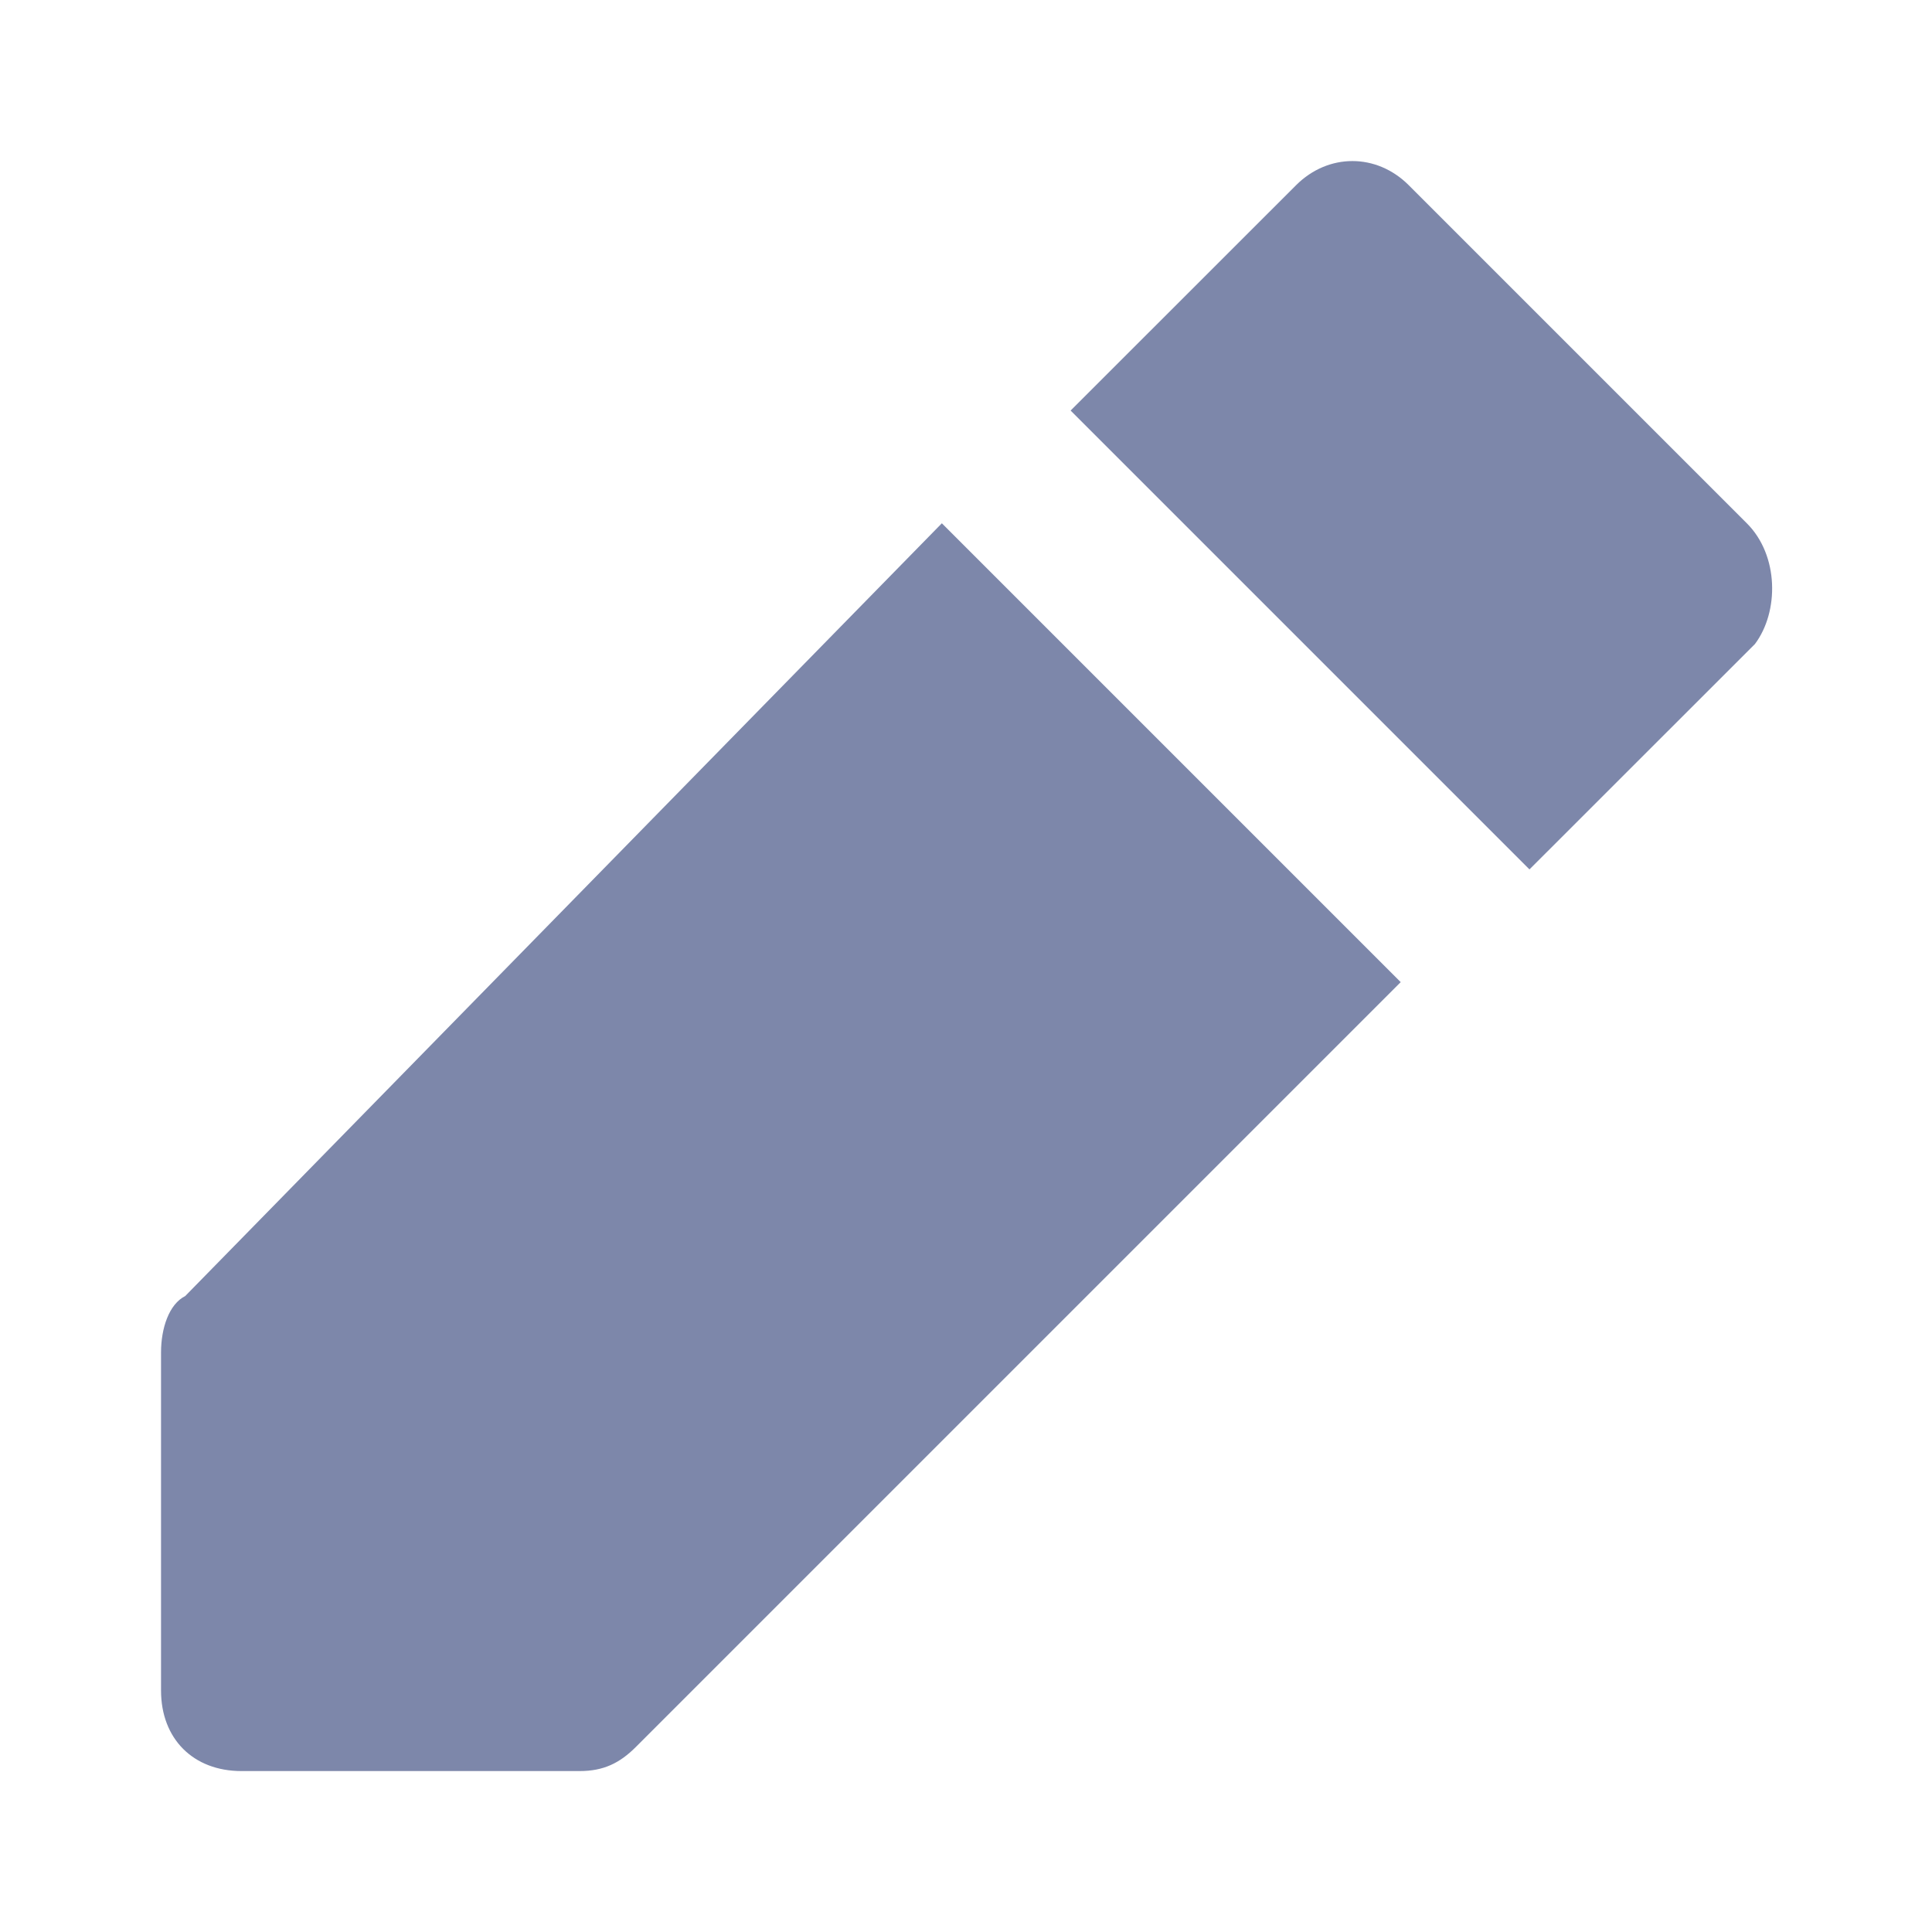
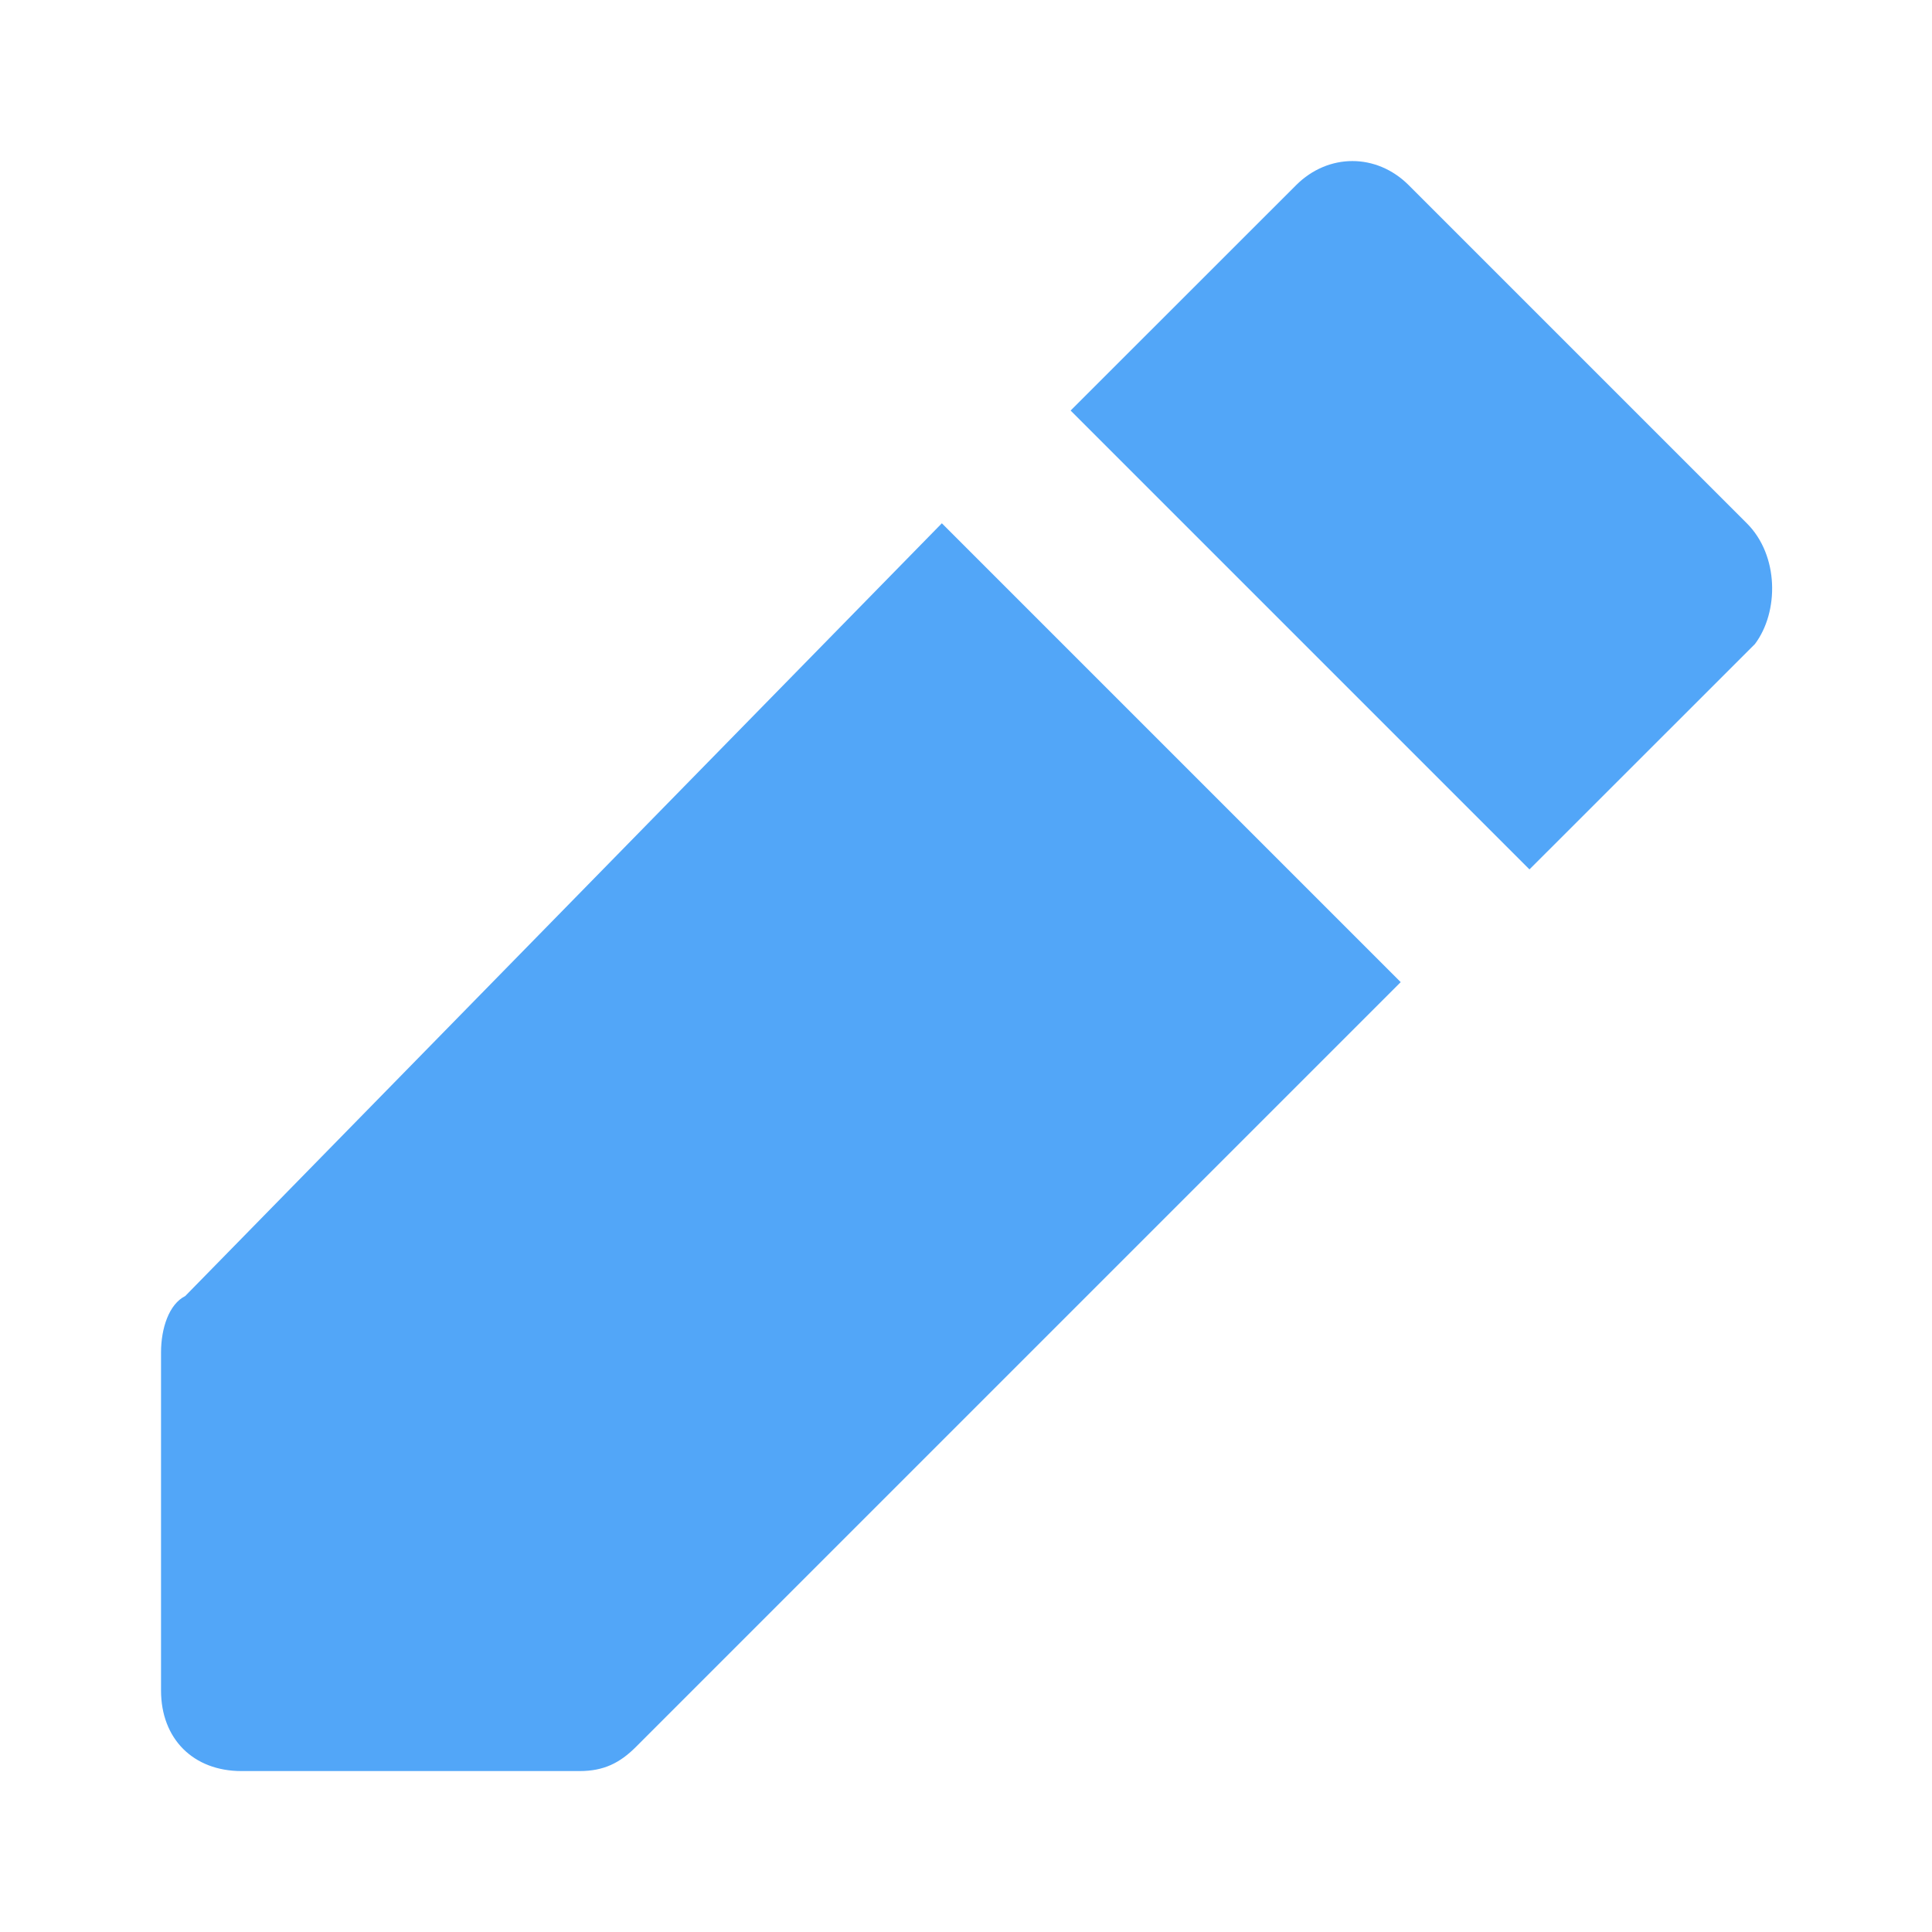
- <svg xmlns="http://www.w3.org/2000/svg" width="20" height="20" viewBox="0 0 20 20" fill="none">
-   <path d="M1.917 13.417C1.75 13.5 1.667 13.75 1.667 14V17.5C1.667 18 2 18.334 2.5 18.334H6C6.25 18.334 6.417 18.25 6.583 18.084L14.5 10.167L9.75 5.417L1.917 13.417ZM18.083 5.417L14.583 1.917C14.25 1.584 13.75 1.584 13.417 1.917L11.083 4.25L15.833 9L18.167 6.667C18.417 6.334 18.417 5.75 18.083 5.417Z" fill="#7D87AA" />
+ <svg xmlns="http://www.w3.org/2000/svg" width="20" height="20" viewBox="0 0 20 20" fill="#52a6f8">
+   <path d="M1.917 13.417C1.75 13.5 1.667 13.75 1.667 14V17.5C1.667 18 2 18.334 2.5 18.334H6C6.25 18.334 6.417 18.25 6.583 18.084L14.5 10.167L9.75 5.417L1.917 13.417ZM18.083 5.417L14.583 1.917C14.25 1.584 13.75 1.584 13.417 1.917L11.083 4.25L15.833 9L18.167 6.667C18.417 6.334 18.417 5.75 18.083 5.417Z" fill="#52a6f8" />
</svg>
